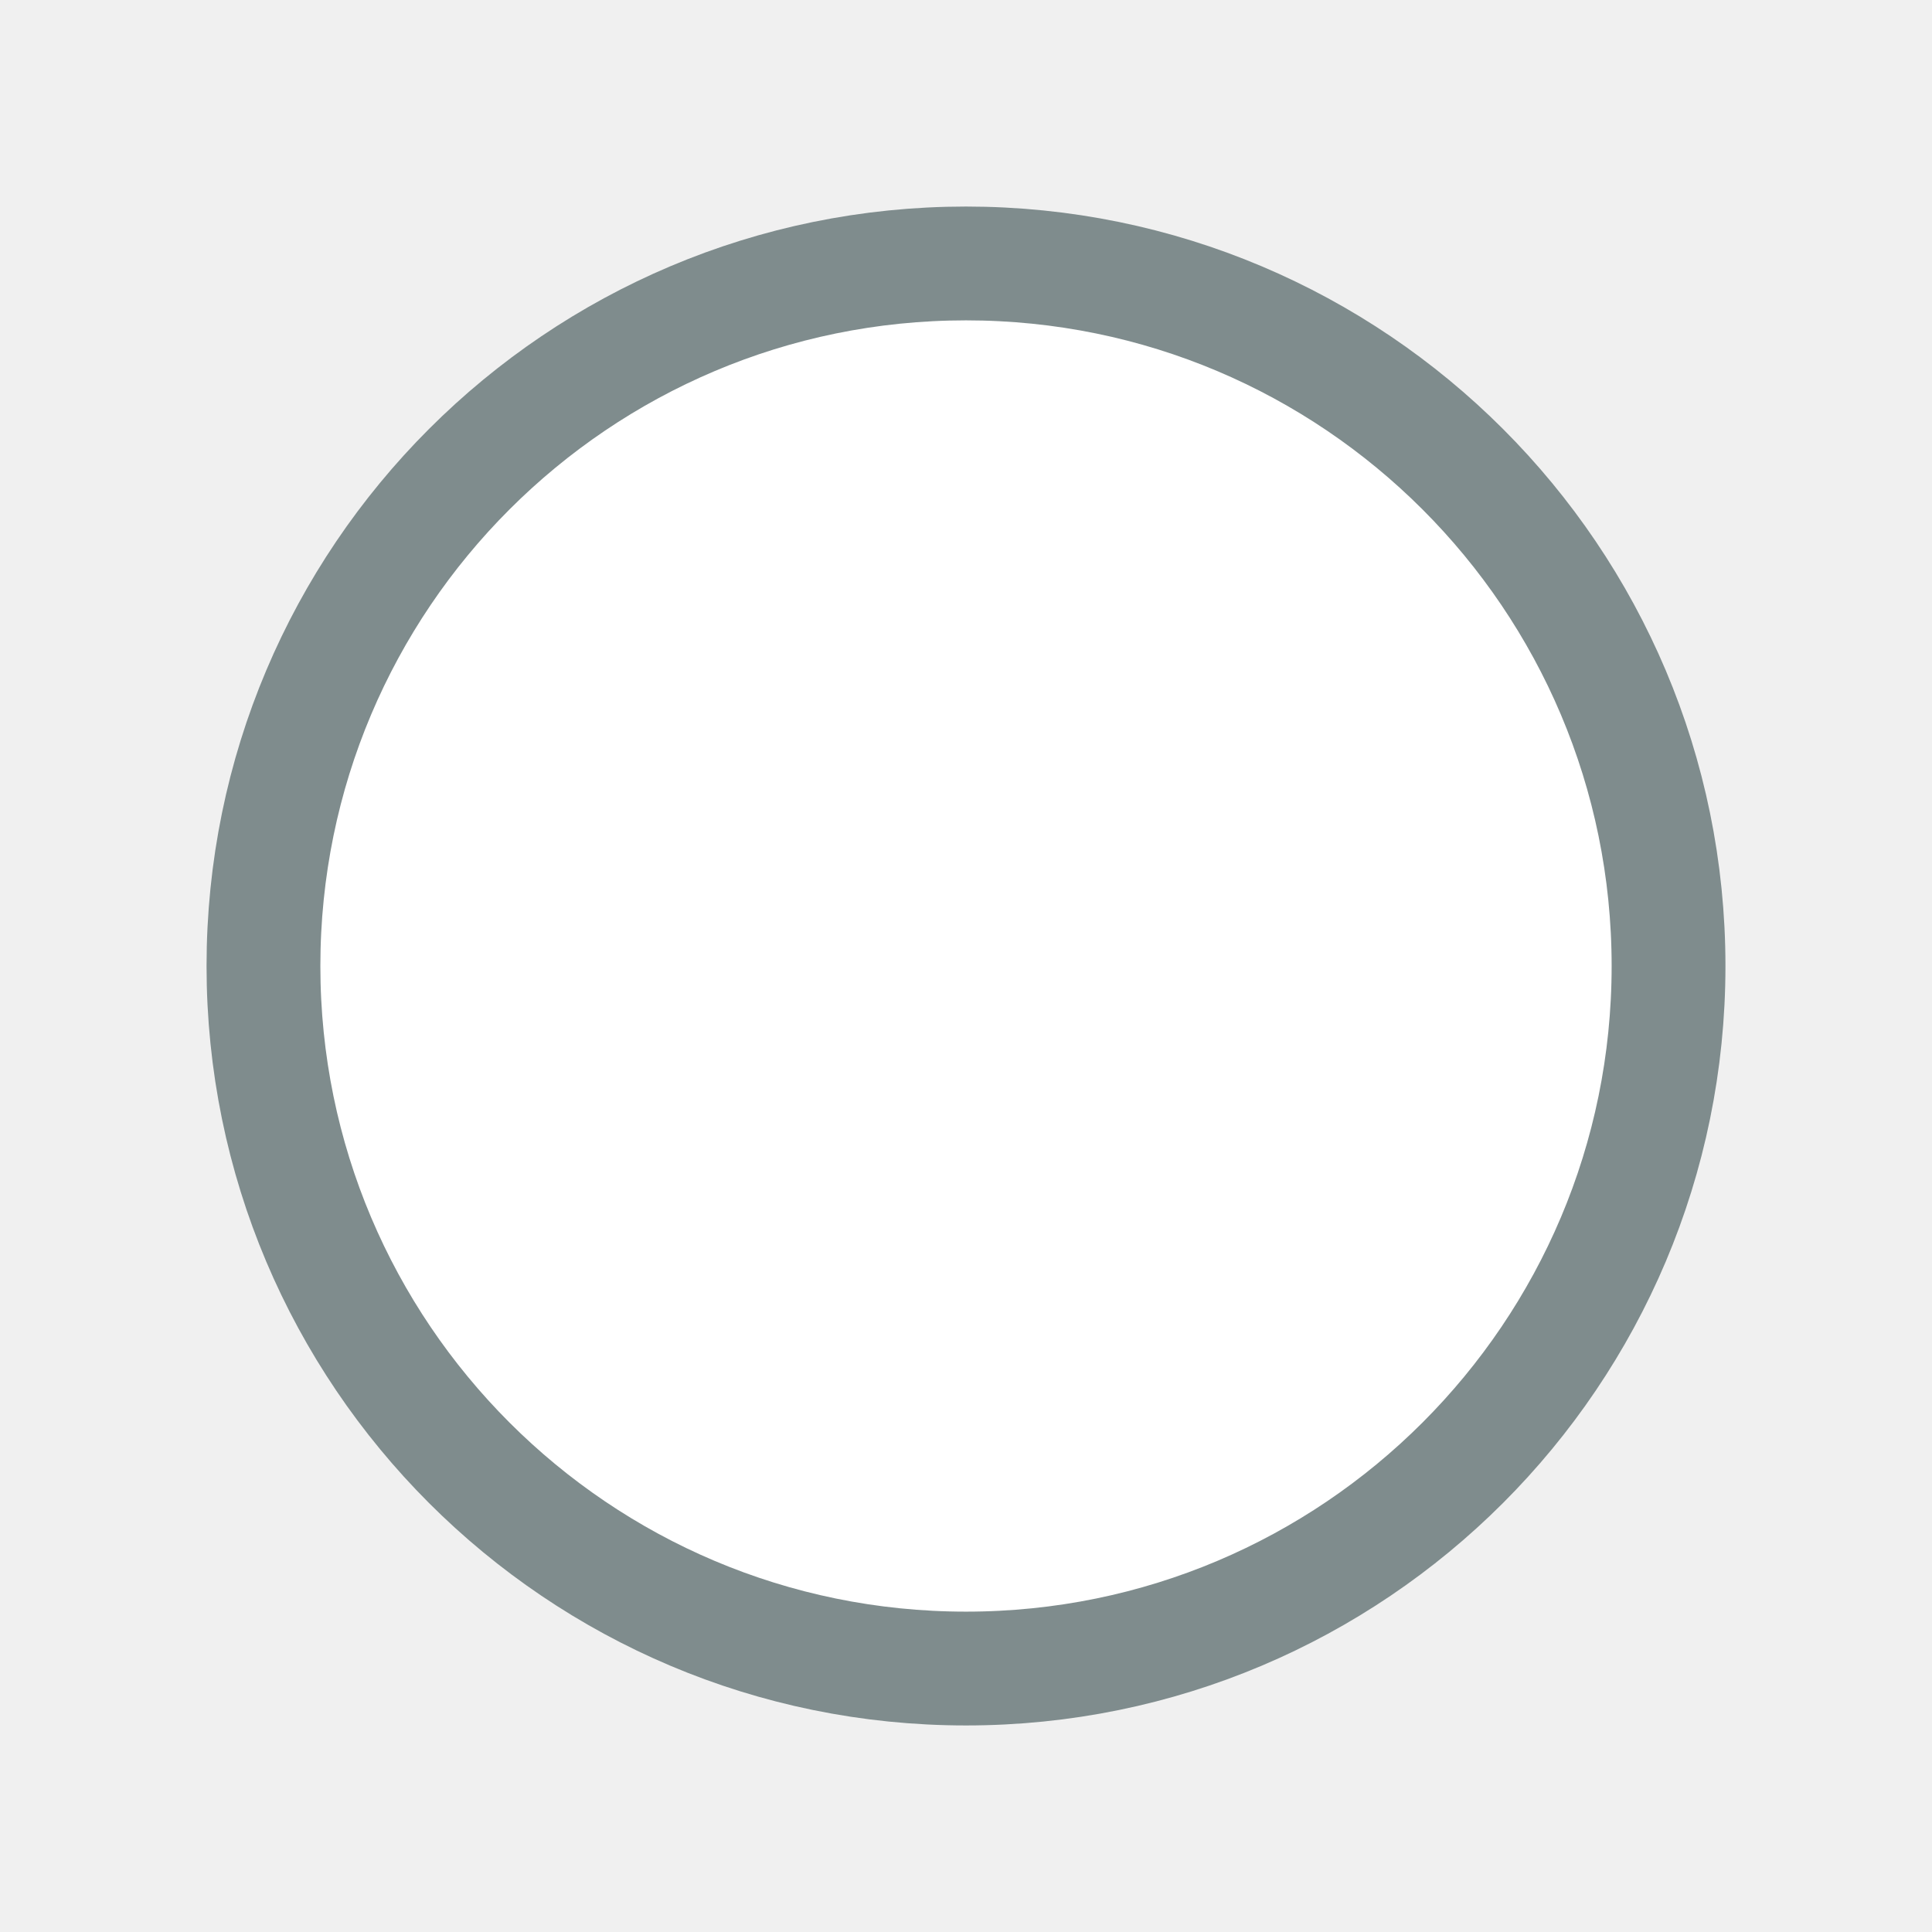
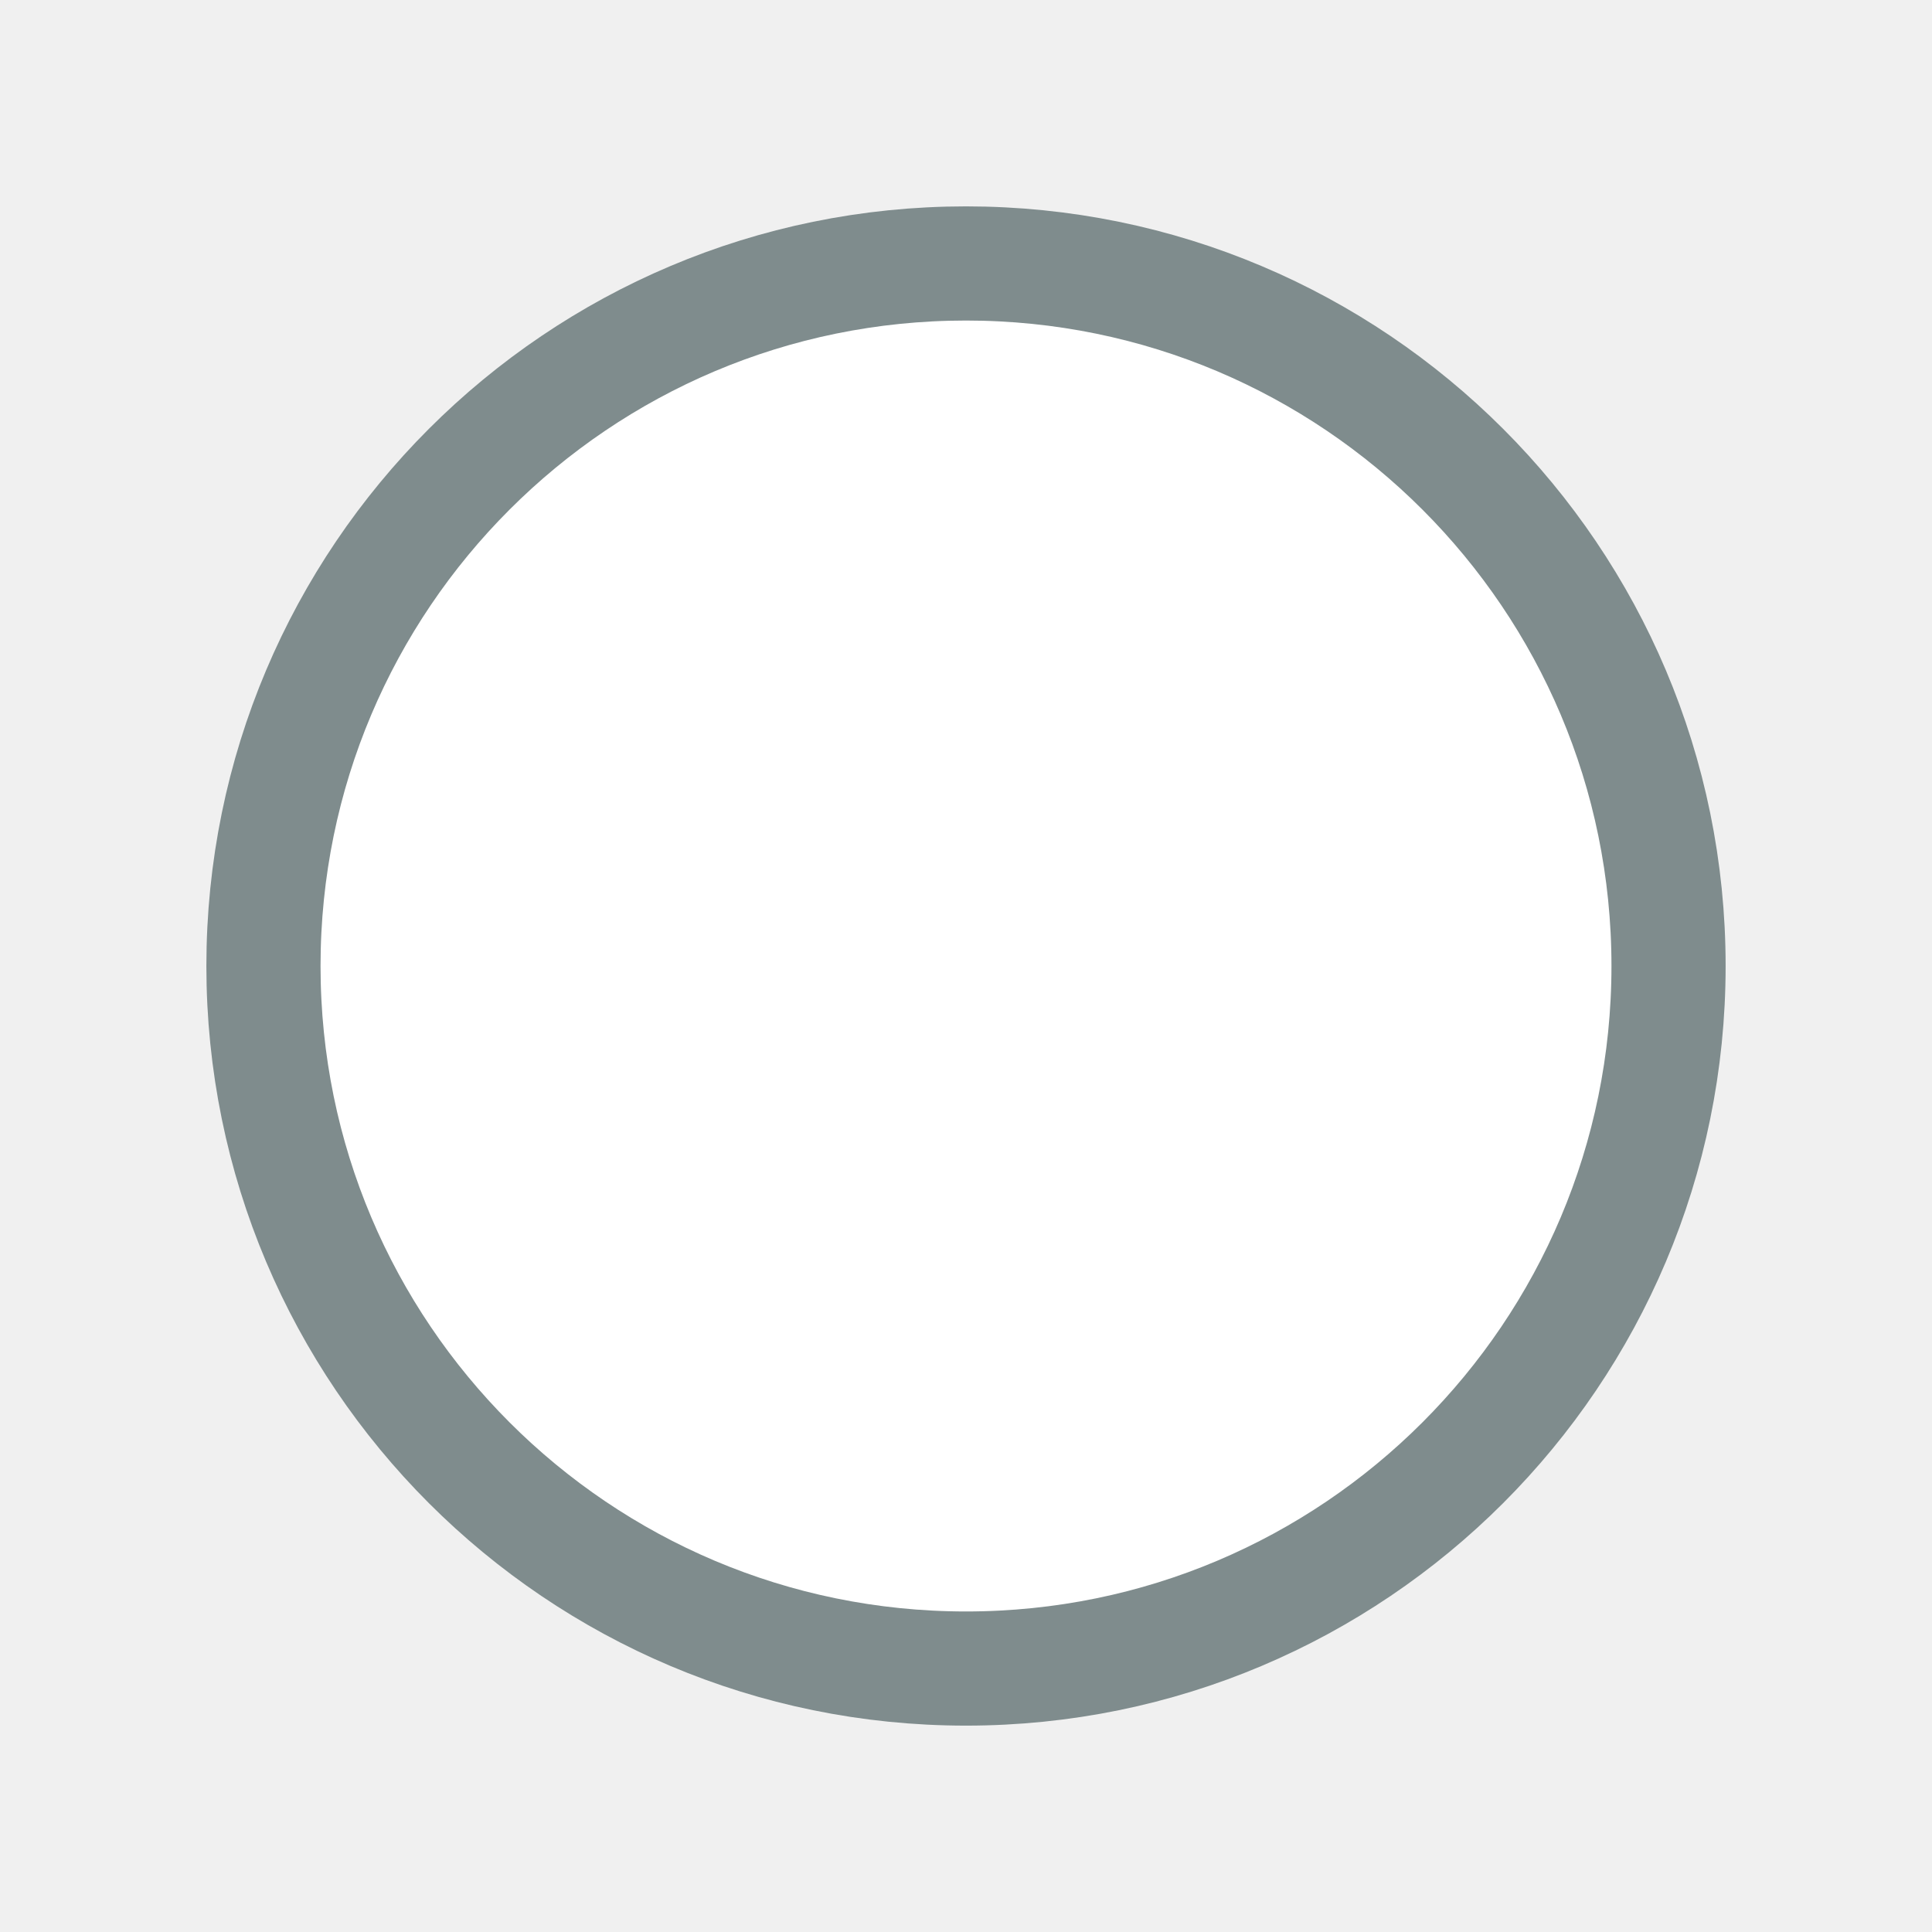
<svg xmlns="http://www.w3.org/2000/svg" xml:space="preserve" width="22" height="22">
-   <circle cx="11" cy="11" r="8" fill="white" stroke="#7f8c8d" stroke-width="1.296" stroke-linejoin="round" />
+   <circle cx="11" cy="11" r="8" fill="white" stroke="#7f8c8d" stroke-width="1.3" stroke-linejoin="round" />
</svg>
